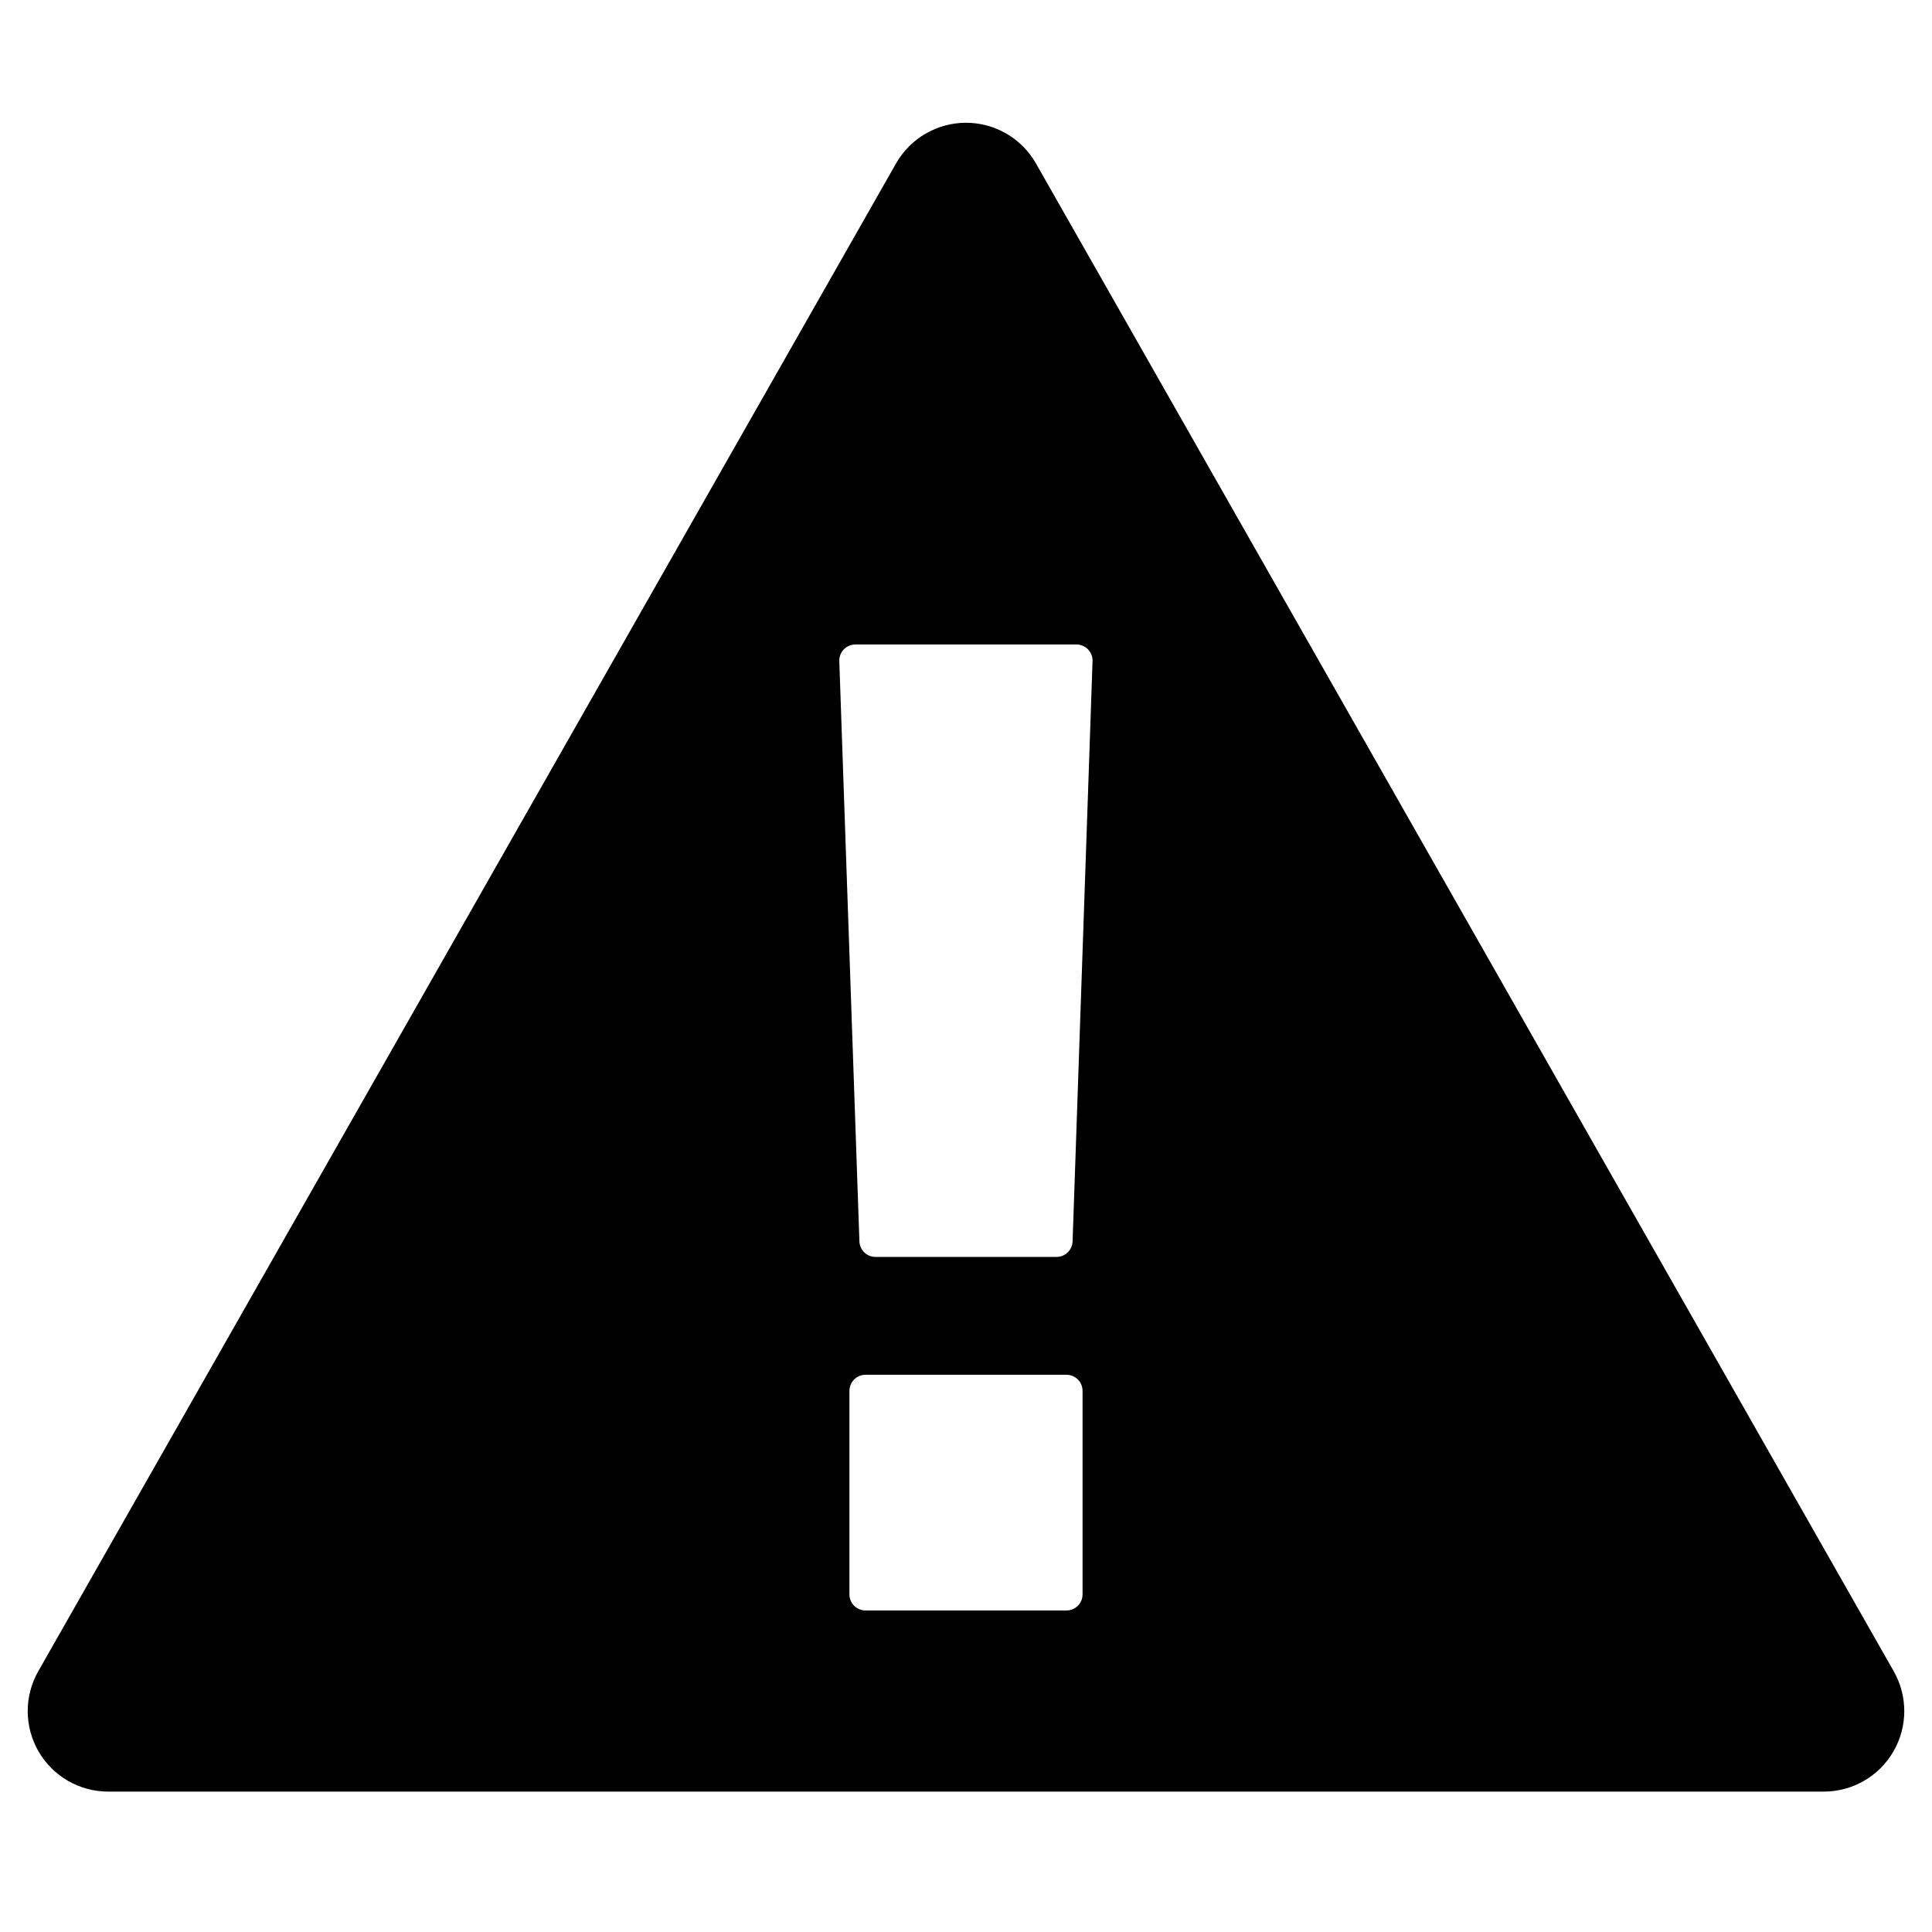
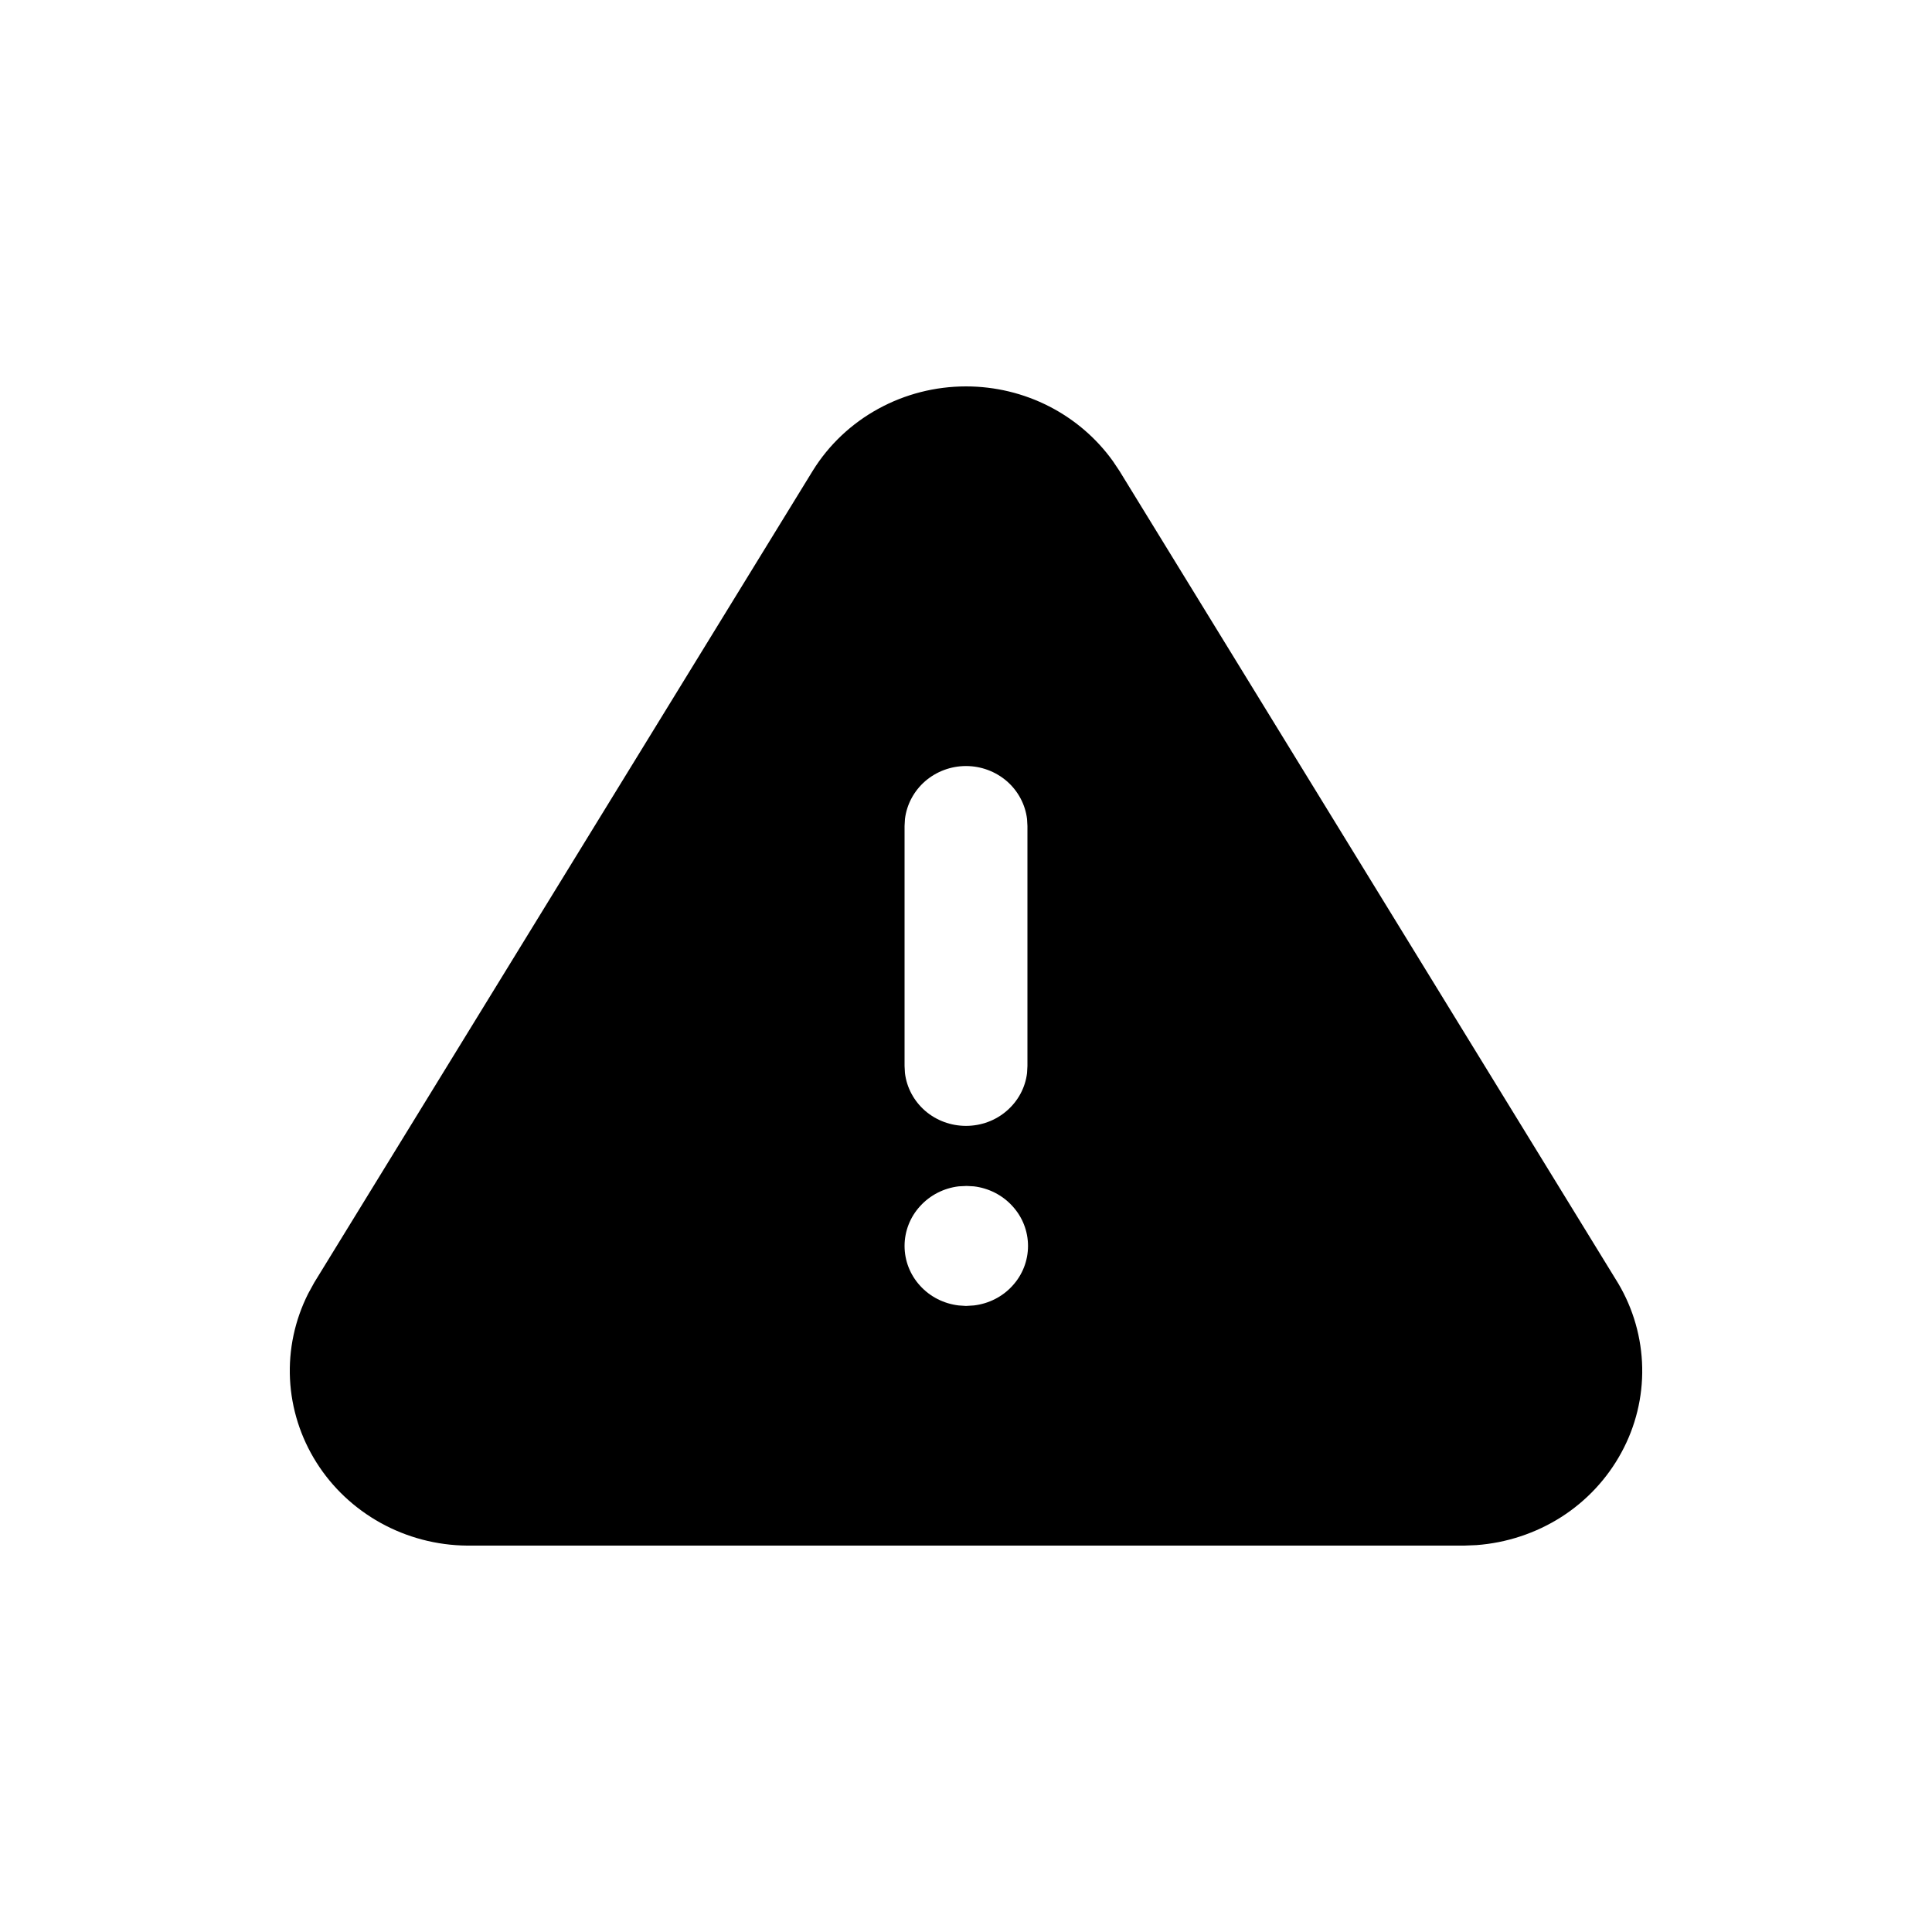
- <svg xmlns="http://www.w3.org/2000/svg" width="12" height="12" fill="none" viewBox="0 0 12 12">
-   <path fill="currentColor" fill-rule="evenodd" d="M.672 11.128a.5.5 0 0 1-.434-.748l5.327-9.364a.5.5 0 0 1 .87 0l5.327 9.364a.5.5 0 0 1-.434.748H.672Zm4.541-7.022a.1.1 0 0 1 .1-.103h1.373a.1.1 0 0 1 .1.103l-.124 3.605a.1.1 0 0 1-.1.096H5.438a.1.1 0 0 1-.1-.096l-.125-3.605Zm.063 4.533a.1.1 0 0 1 .1-.1h1.248a.1.1 0 0 1 .1.1v1.264a.1.1 0 0 1-.1.1H5.376a.1.1 0 0 1-.1-.1V8.639Z" clip-rule="evenodd" />
+ <svg xmlns="http://www.w3.org/2000/svg" viewBox="0 0 20 20" fill="none">
+   <path d="M10 4C10.608 4 11.174 4.29 11.521 4.774L11.588 4.874L16.752 13.286C16.909 13.551 16.994 13.851 17 14.157C17.006 14.463 16.932 14.766 16.785 15.036C16.638 15.307 16.424 15.537 16.161 15.705C15.898 15.872 15.596 15.972 15.283 15.995L15.159 16H4.834C4.52 15.997 4.213 15.916 3.94 15.765C3.668 15.614 3.439 15.399 3.275 15.138C3.111 14.878 3.017 14.581 3.002 14.276C2.987 13.97 3.052 13.666 3.19 13.392L3.253 13.277L8.415 4.871C8.58 4.605 8.813 4.385 9.09 4.233C9.368 4.08 9.681 4 10 4ZM10.006 12.277L9.925 12.281C9.771 12.299 9.628 12.372 9.525 12.486C9.421 12.599 9.364 12.746 9.364 12.898C9.364 13.05 9.421 13.197 9.525 13.31C9.628 13.424 9.771 13.496 9.925 13.514L10 13.519L10.081 13.514C10.235 13.496 10.378 13.424 10.481 13.31C10.585 13.197 10.642 13.05 10.642 12.898C10.642 12.746 10.585 12.599 10.481 12.486C10.378 12.372 10.235 12.299 10.081 12.281L10.006 12.277ZM10 7.93C9.844 7.93 9.694 7.986 9.577 8.087C9.461 8.188 9.386 8.328 9.368 8.479L9.364 8.551V11.035L9.368 11.108C9.386 11.259 9.461 11.398 9.577 11.499C9.694 11.6 9.844 11.655 10 11.655C10.156 11.655 10.306 11.6 10.422 11.499C10.539 11.398 10.614 11.259 10.632 11.108L10.636 11.035V8.551L10.632 8.479C10.614 8.328 10.539 8.188 10.423 8.087C10.306 7.986 10.156 7.93 10 7.93Z" fill="currentColor" />
</svg>
